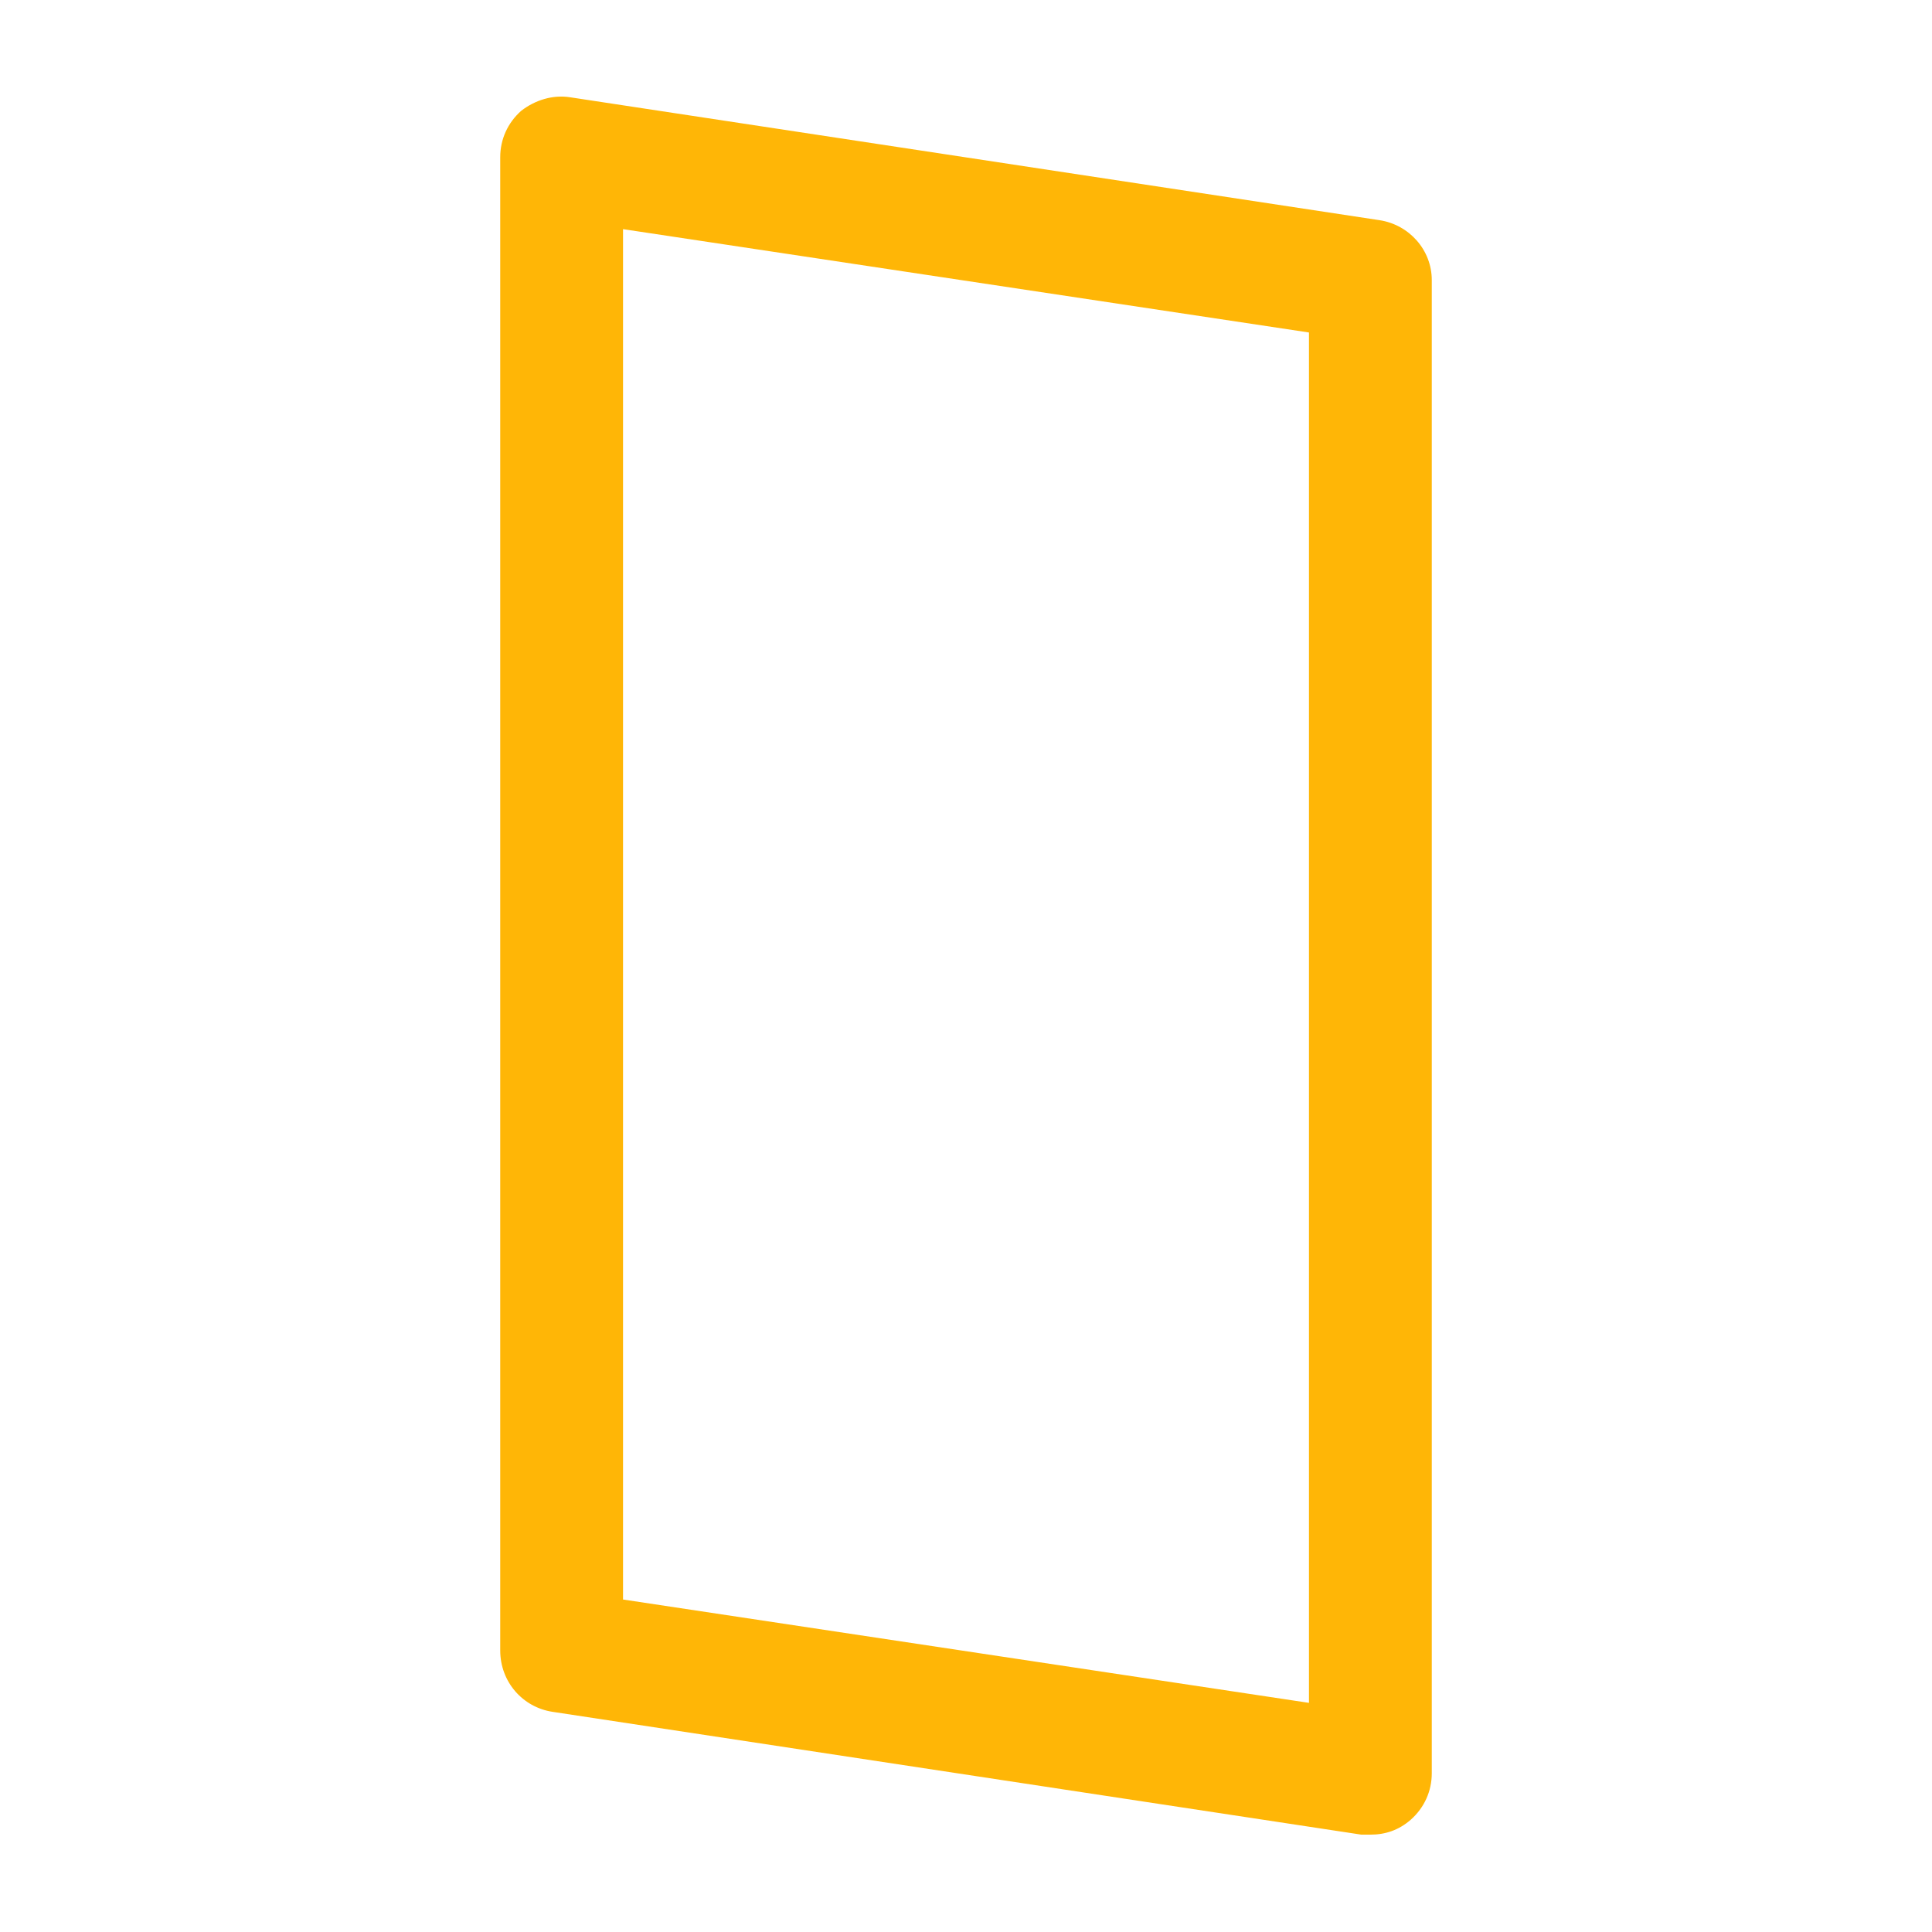
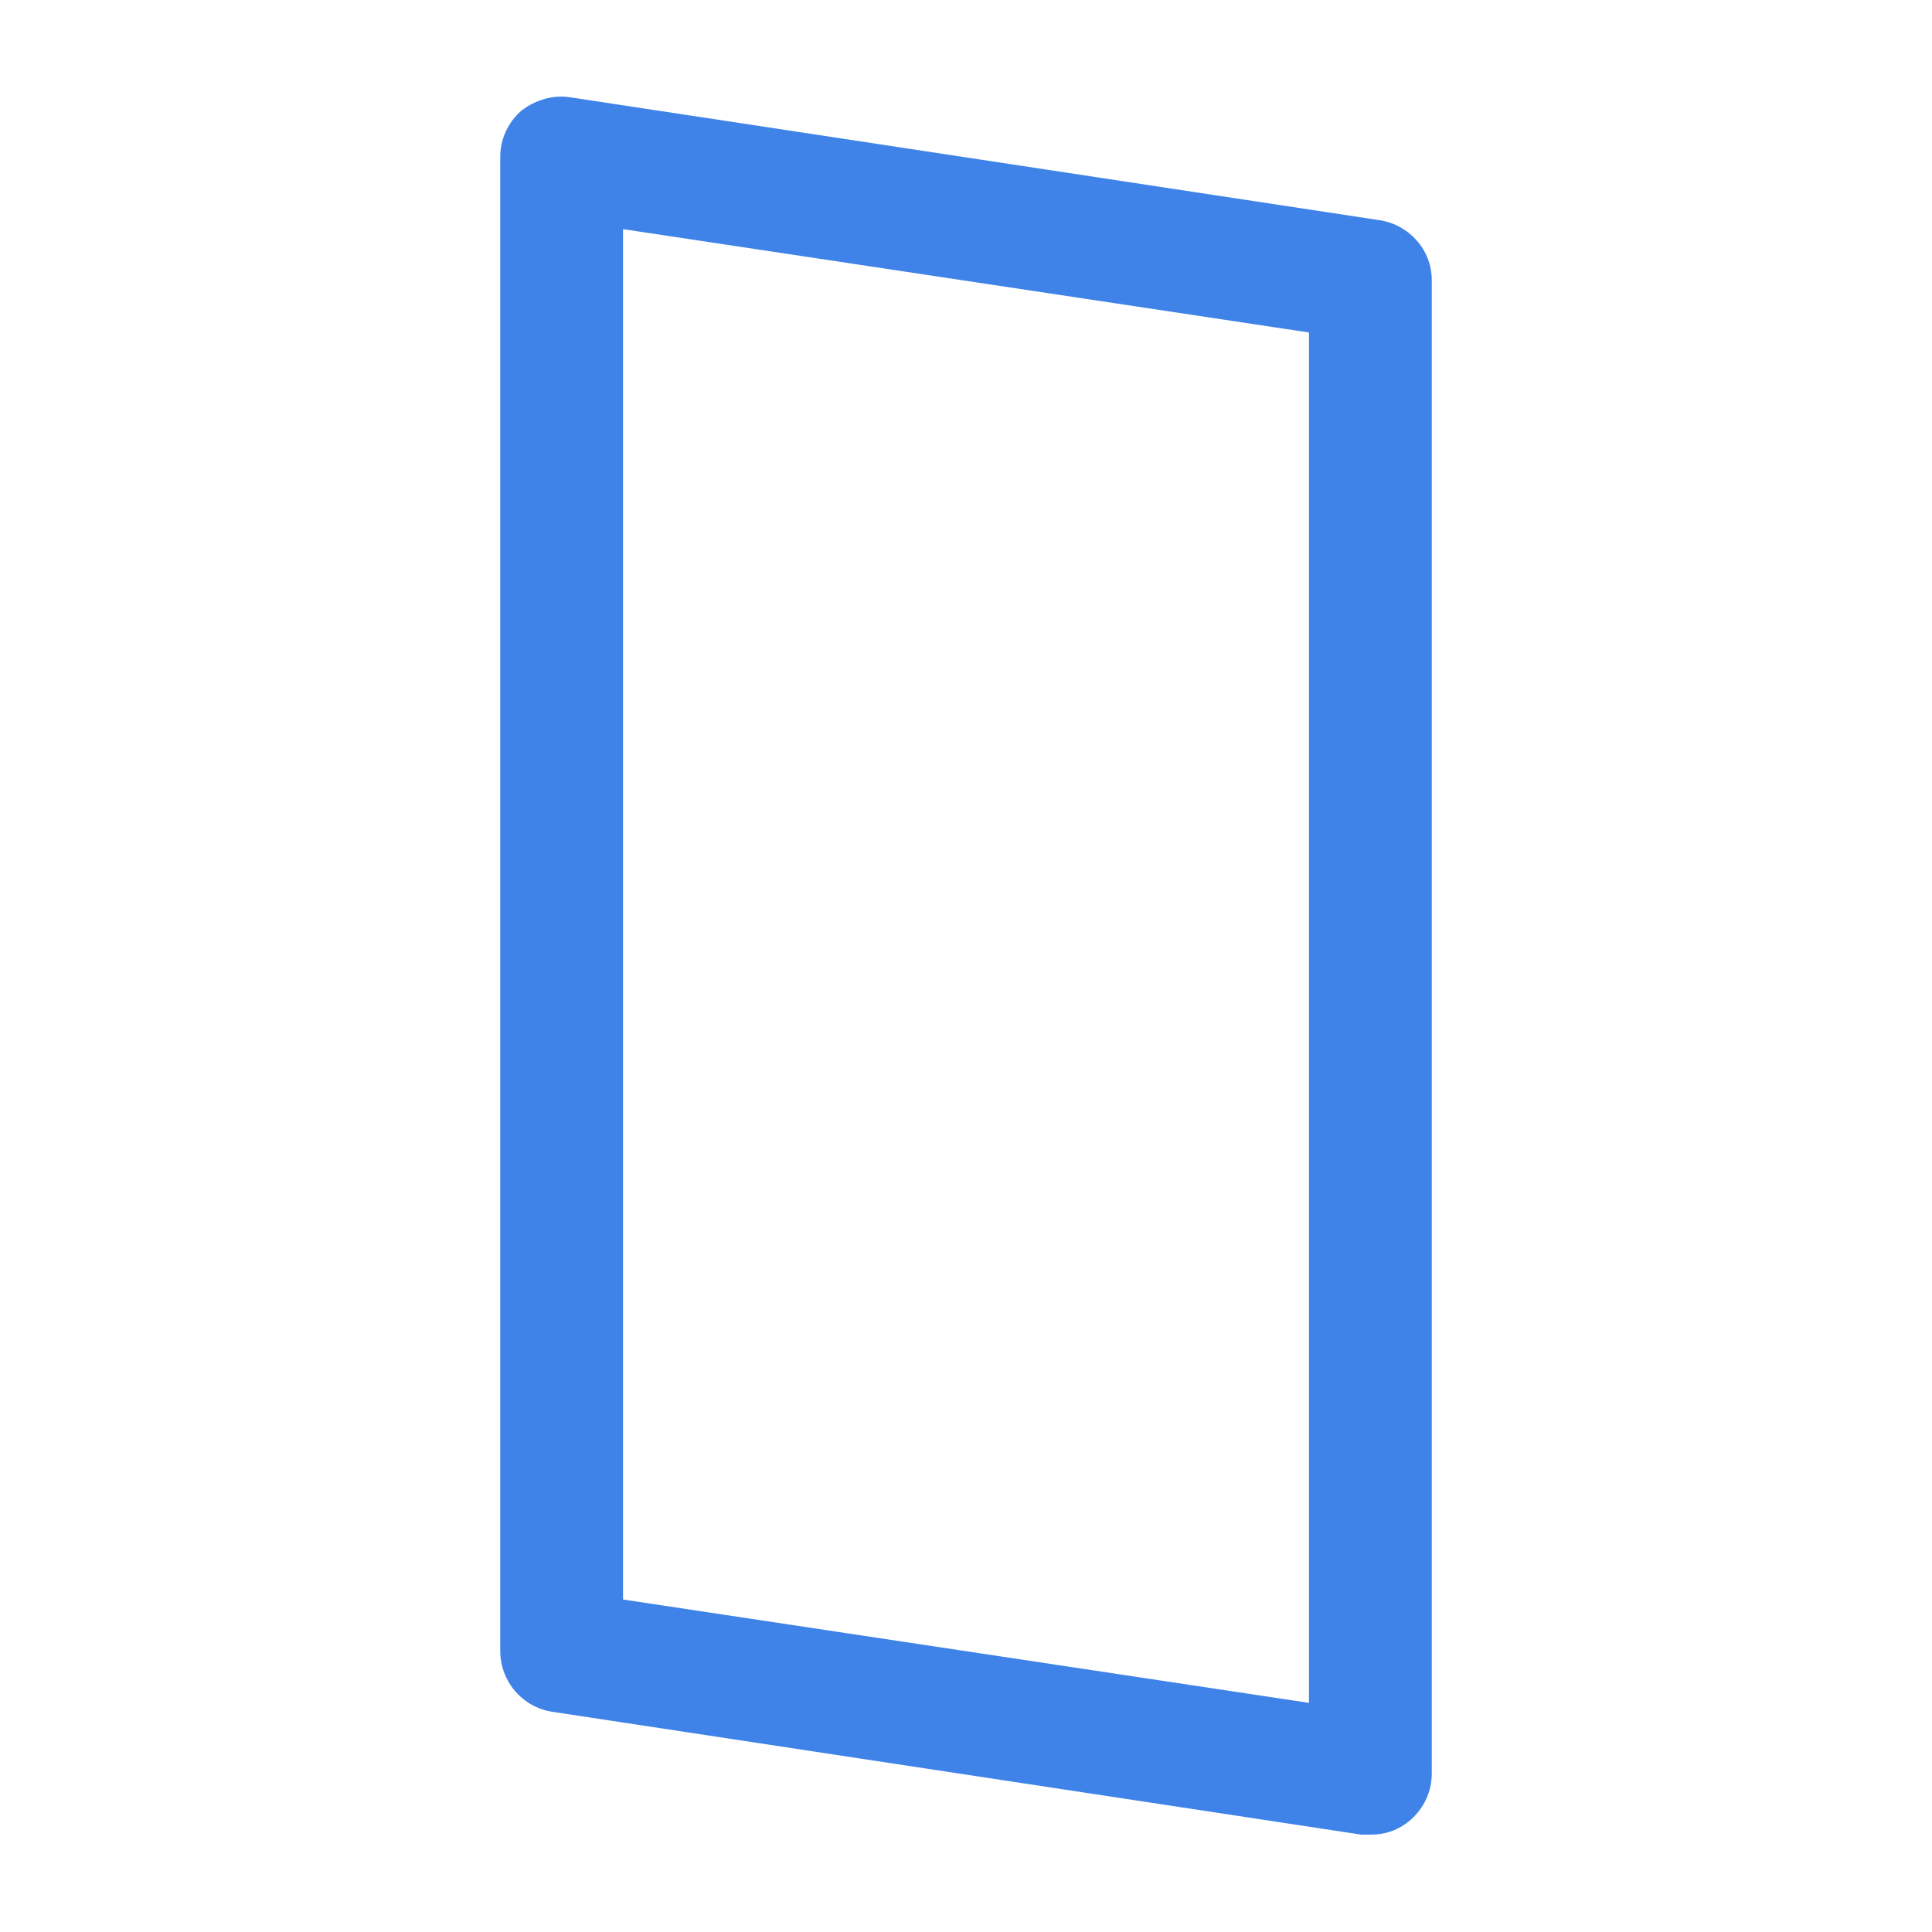
<svg xmlns="http://www.w3.org/2000/svg" version="1.1" viewBox="0 0 129 129" enable-background="new 0 0 129 129" width="512px" height="512px">
  <g>
-     <path d="m36.9,114.3l54,8.2c0.2,0 0.4,0 0.6,0 1,0 1.9-0.3 2.7-1 0.9-0.8 1.4-1.9 1.4-3.1v-99.7c0-2-1.5-3.7-3.5-4l-54-8.2c-1.2-0.2-2.4,0.2-3.3,0.9-0.9,0.8-1.4,1.9-1.4,3.1v99.7c-1.42109e-14,2.1 1.5,3.8 3.5,4.1zm4.7-99l45.8,6.9v91.5l-45.8-6.9v-91.5z" fill="#ffb606" />
+     <path d="m36.9,114.3l54,8.2c0.2,0 0.4,0 0.6,0 1,0 1.9-0.3 2.7-1 0.9-0.8 1.4-1.9 1.4-3.1v-99.7c0-2-1.5-3.7-3.5-4l-54-8.2c-1.2-0.2-2.4,0.2-3.3,0.9-0.9,0.8-1.4,1.9-1.4,3.1v99.7c-1.42109e-14,2.1 1.5,3.8 3.5,4.1zm4.7-99l45.8,6.9v91.5l-45.8-6.9v-91.5z" fill="#347ce7f1" />
  </g>
</svg>
